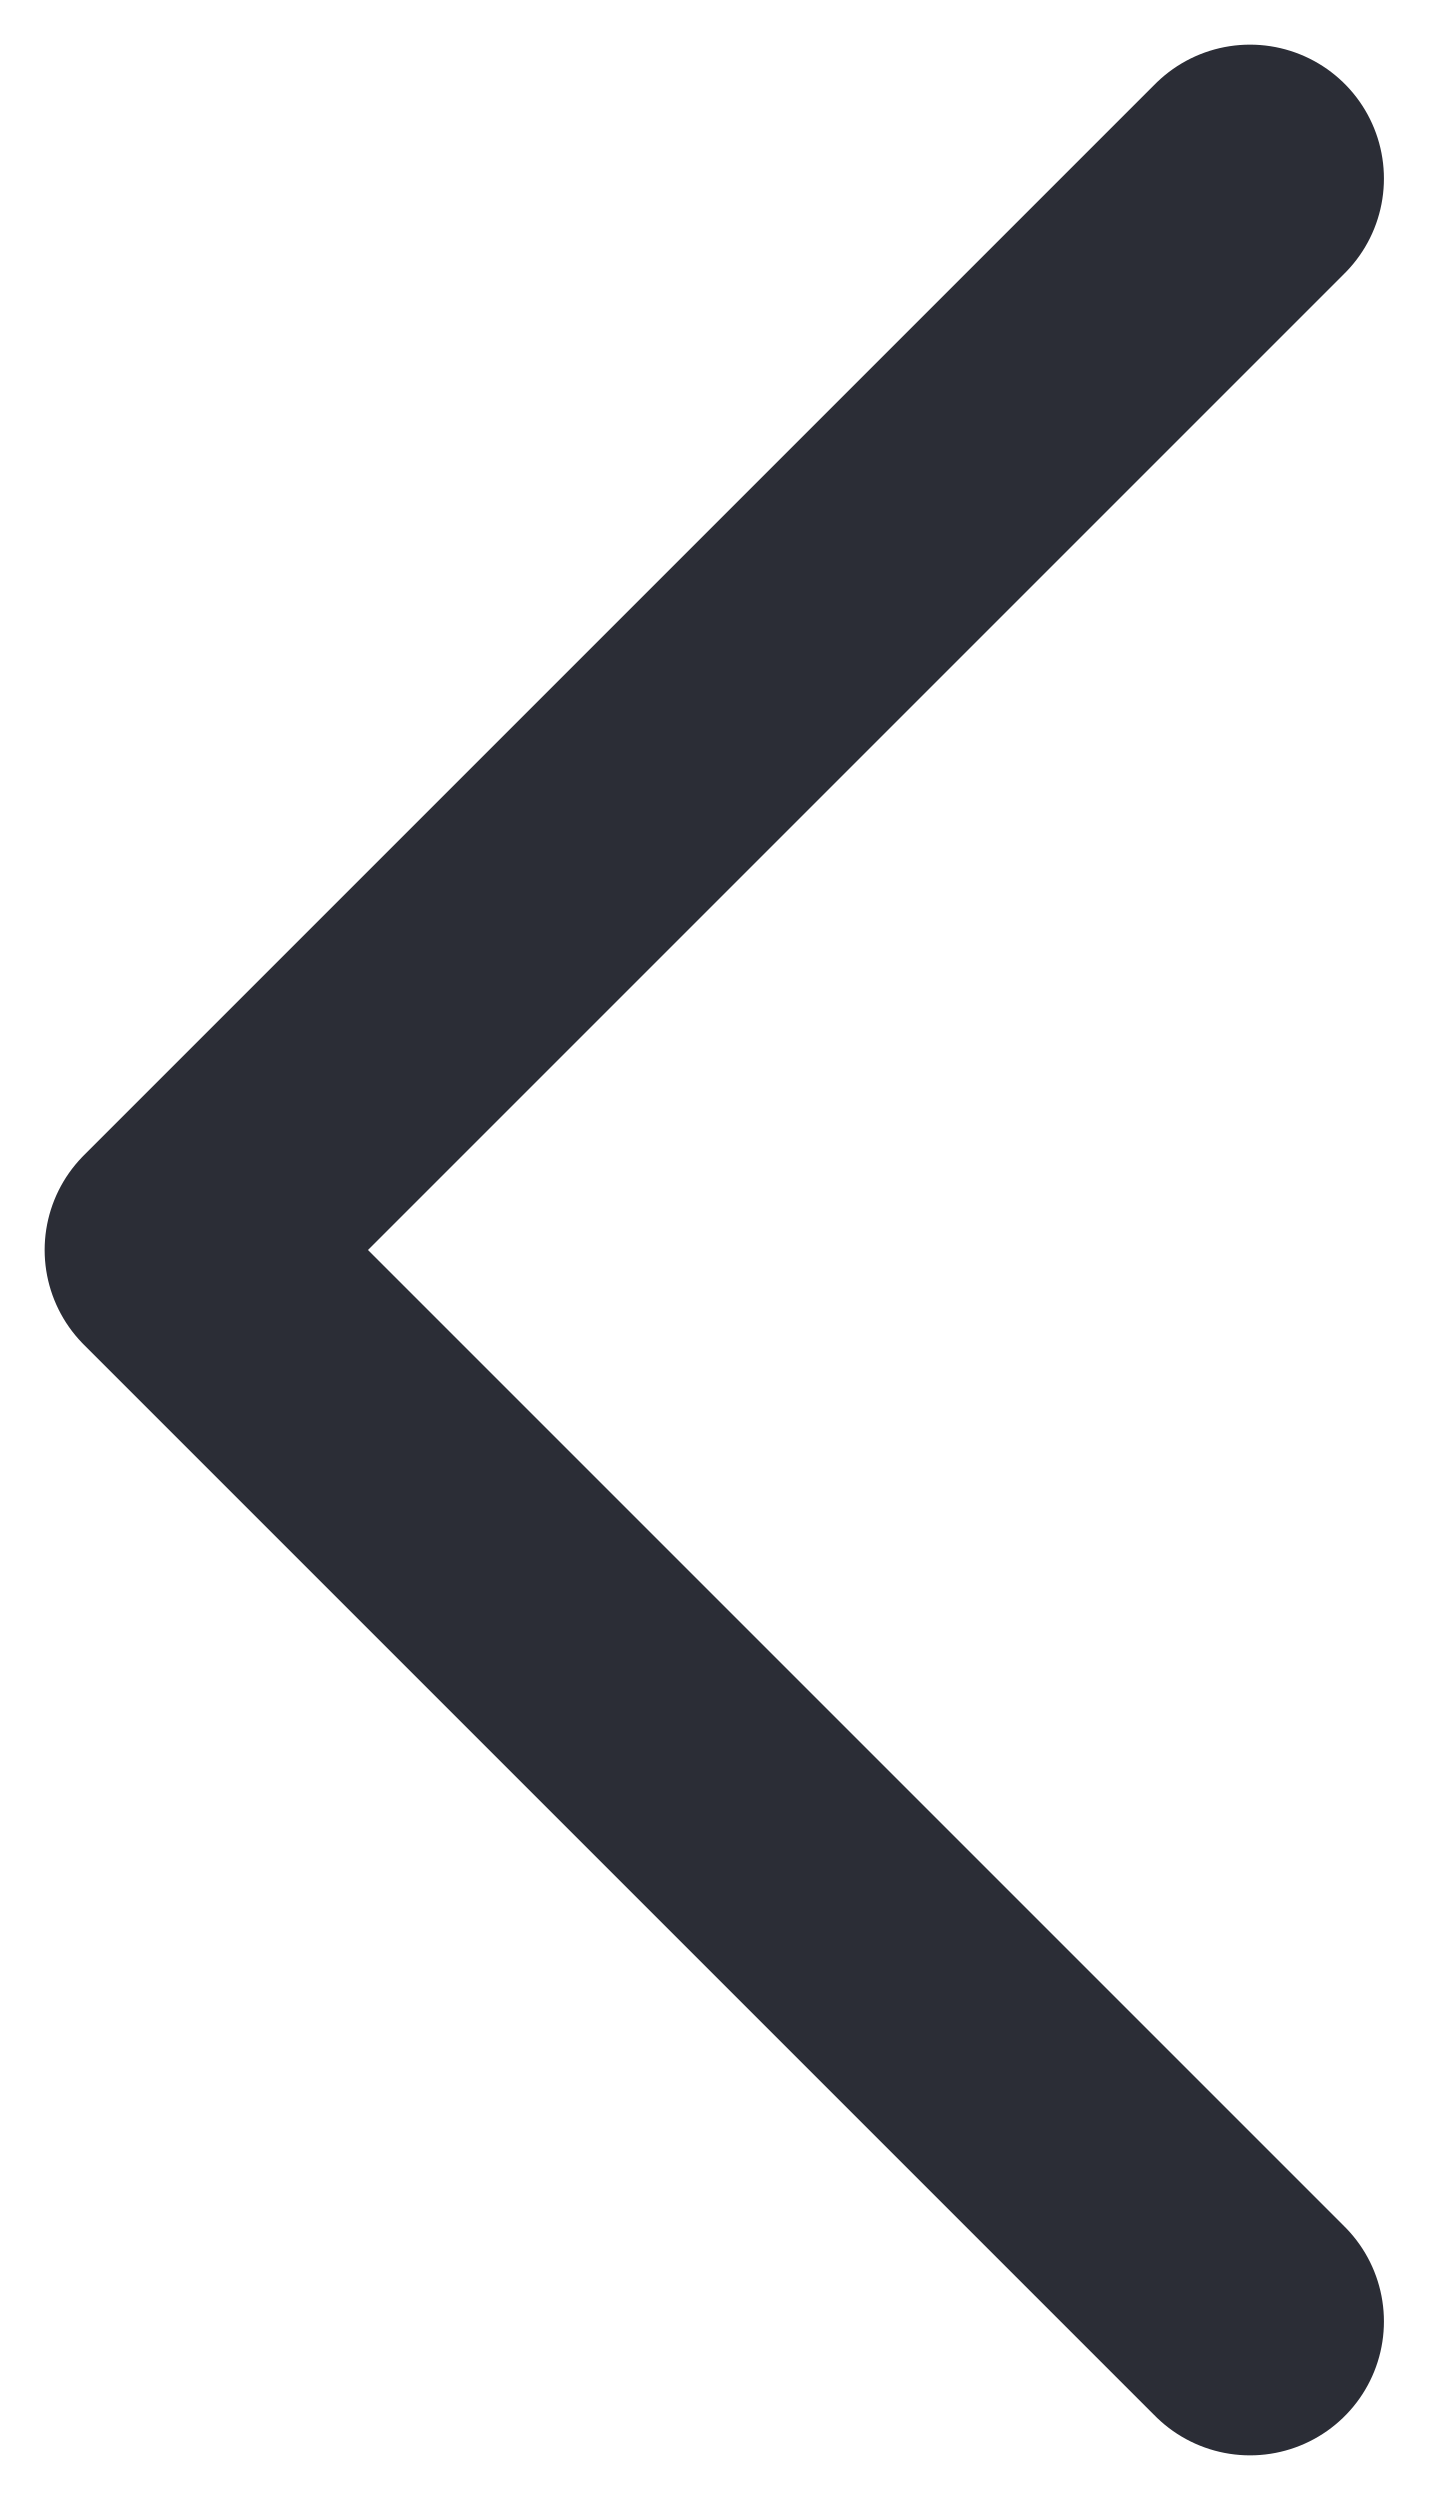
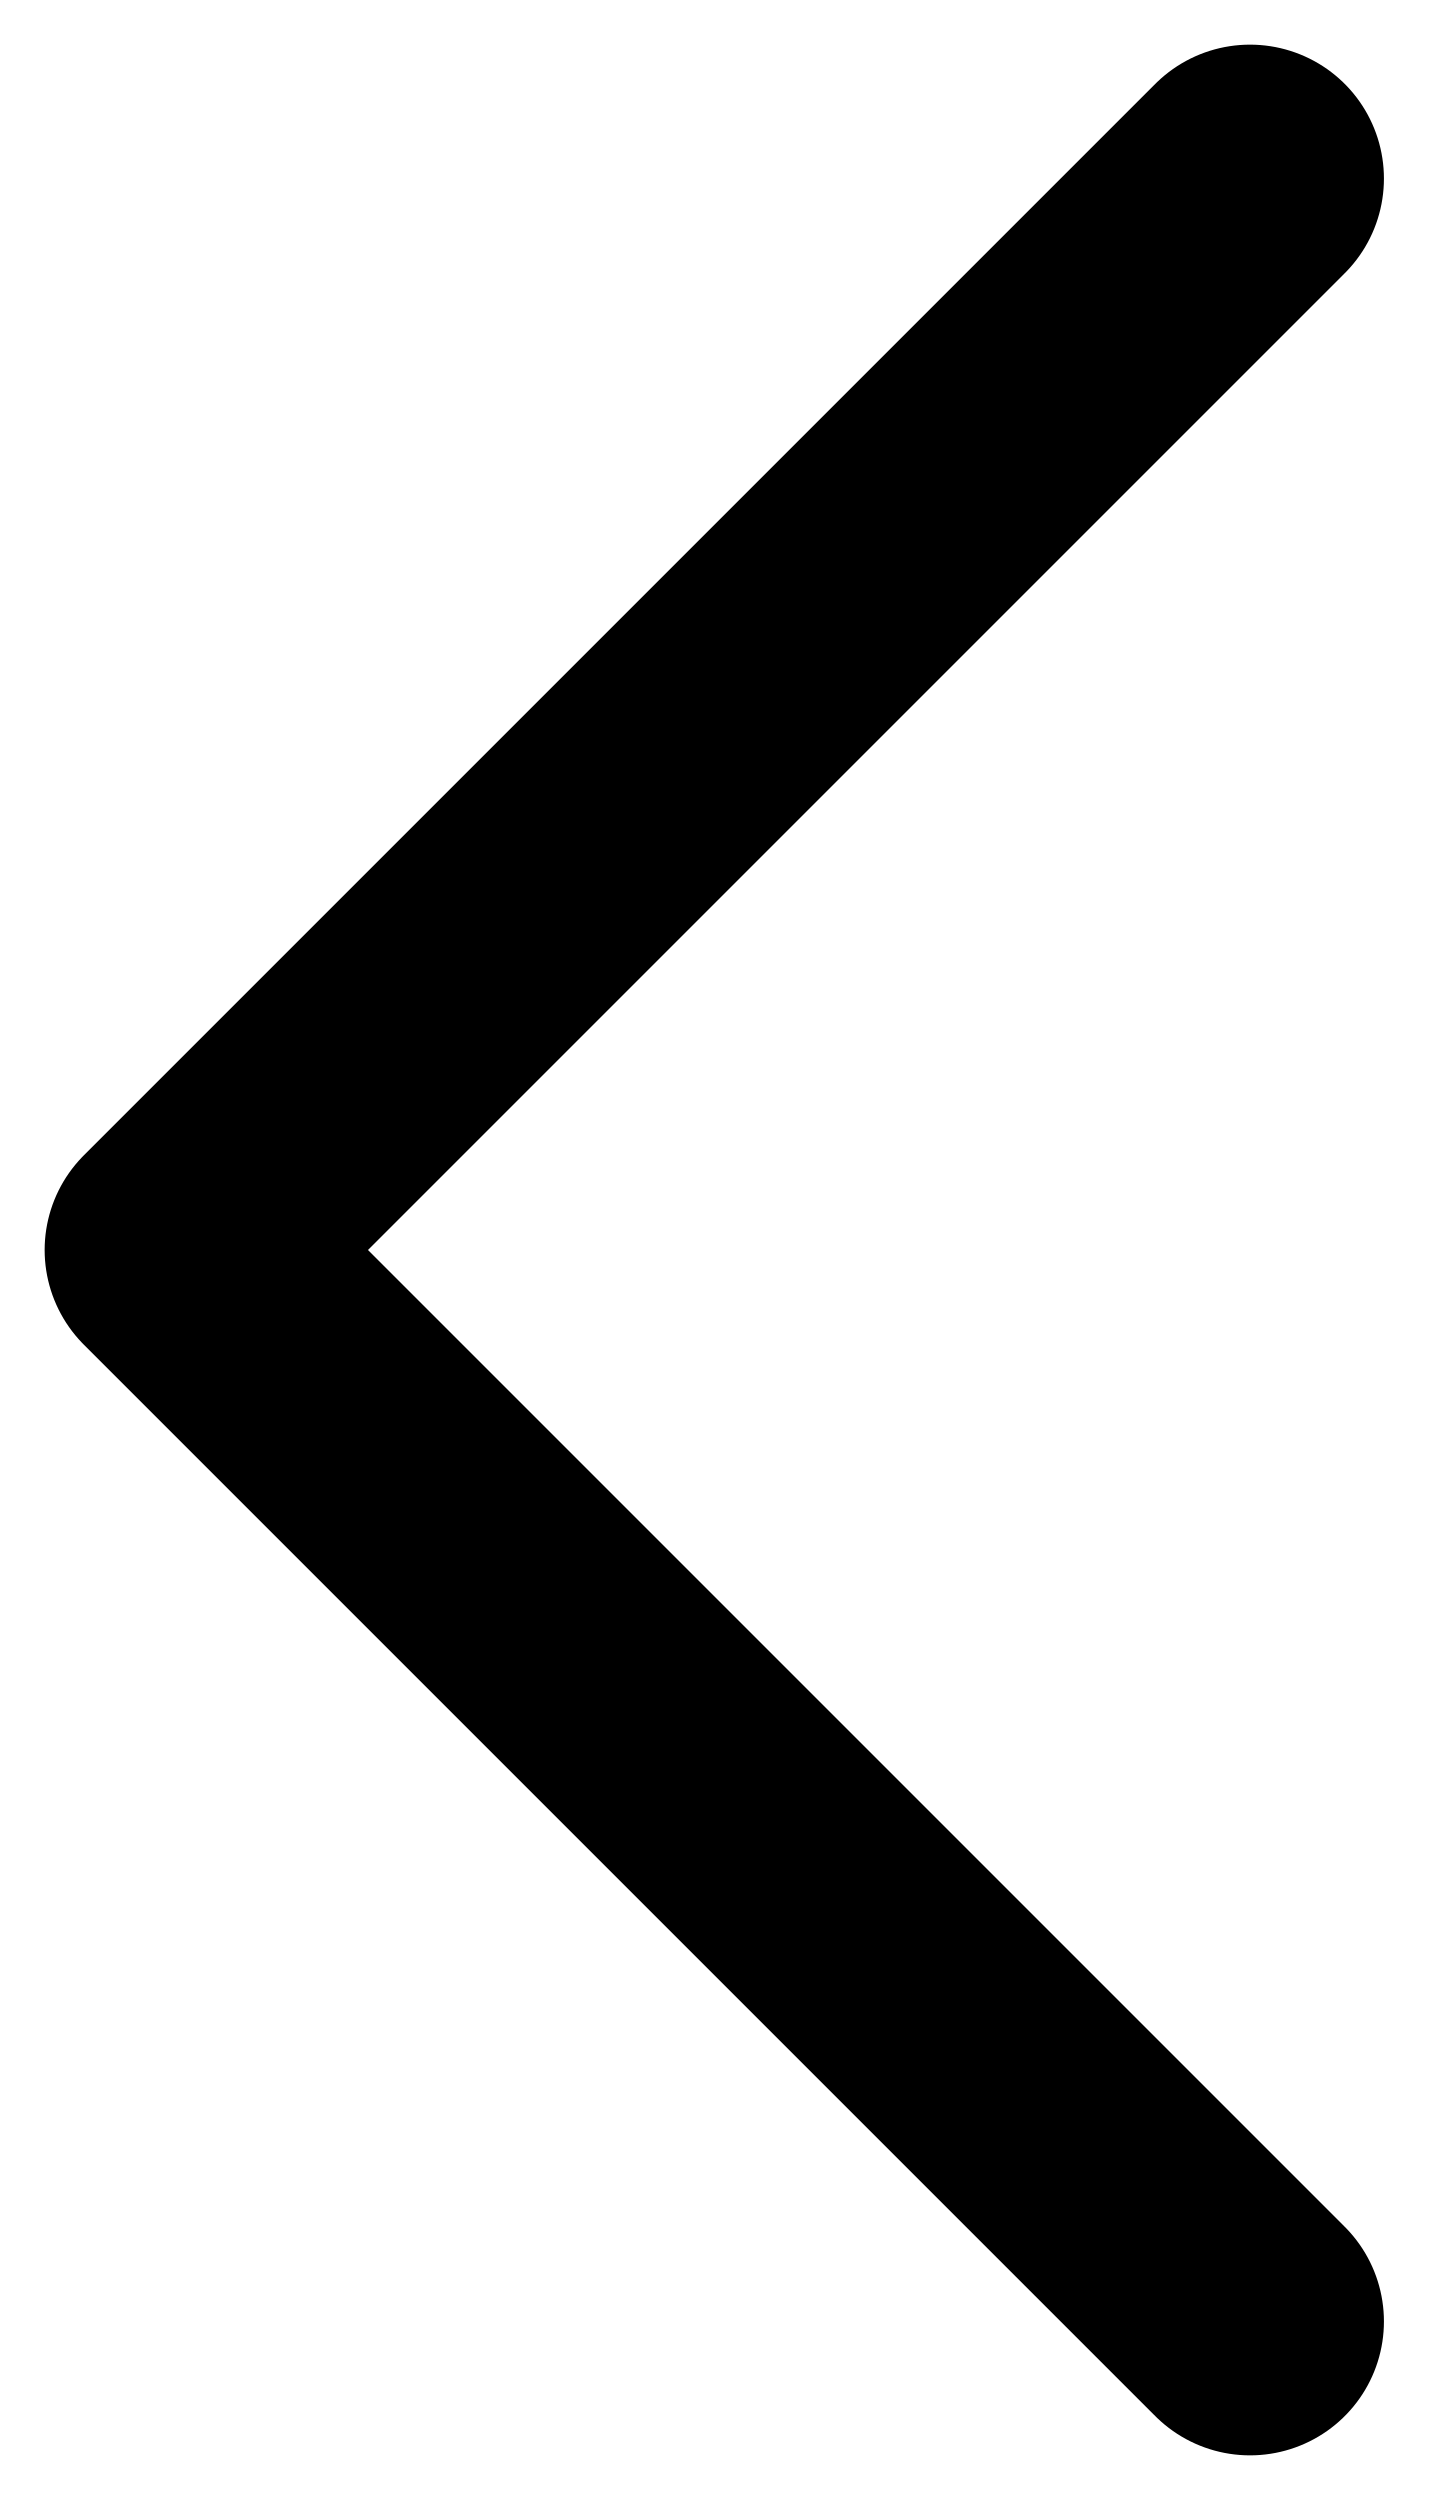
<svg xmlns="http://www.w3.org/2000/svg" width="8" height="14" viewBox="0 0 8 14" fill="none">
-   <path d="M7 13L1 7L7 1" stroke="#2B2D36" stroke-width="1.5" stroke-linecap="round" stroke-linejoin="round" />
+   <path d="M7 13L1 7L7 1" stroke="currentColor" stroke-width="1.5" stroke-linecap="round" stroke-linejoin="round" />
</svg>
